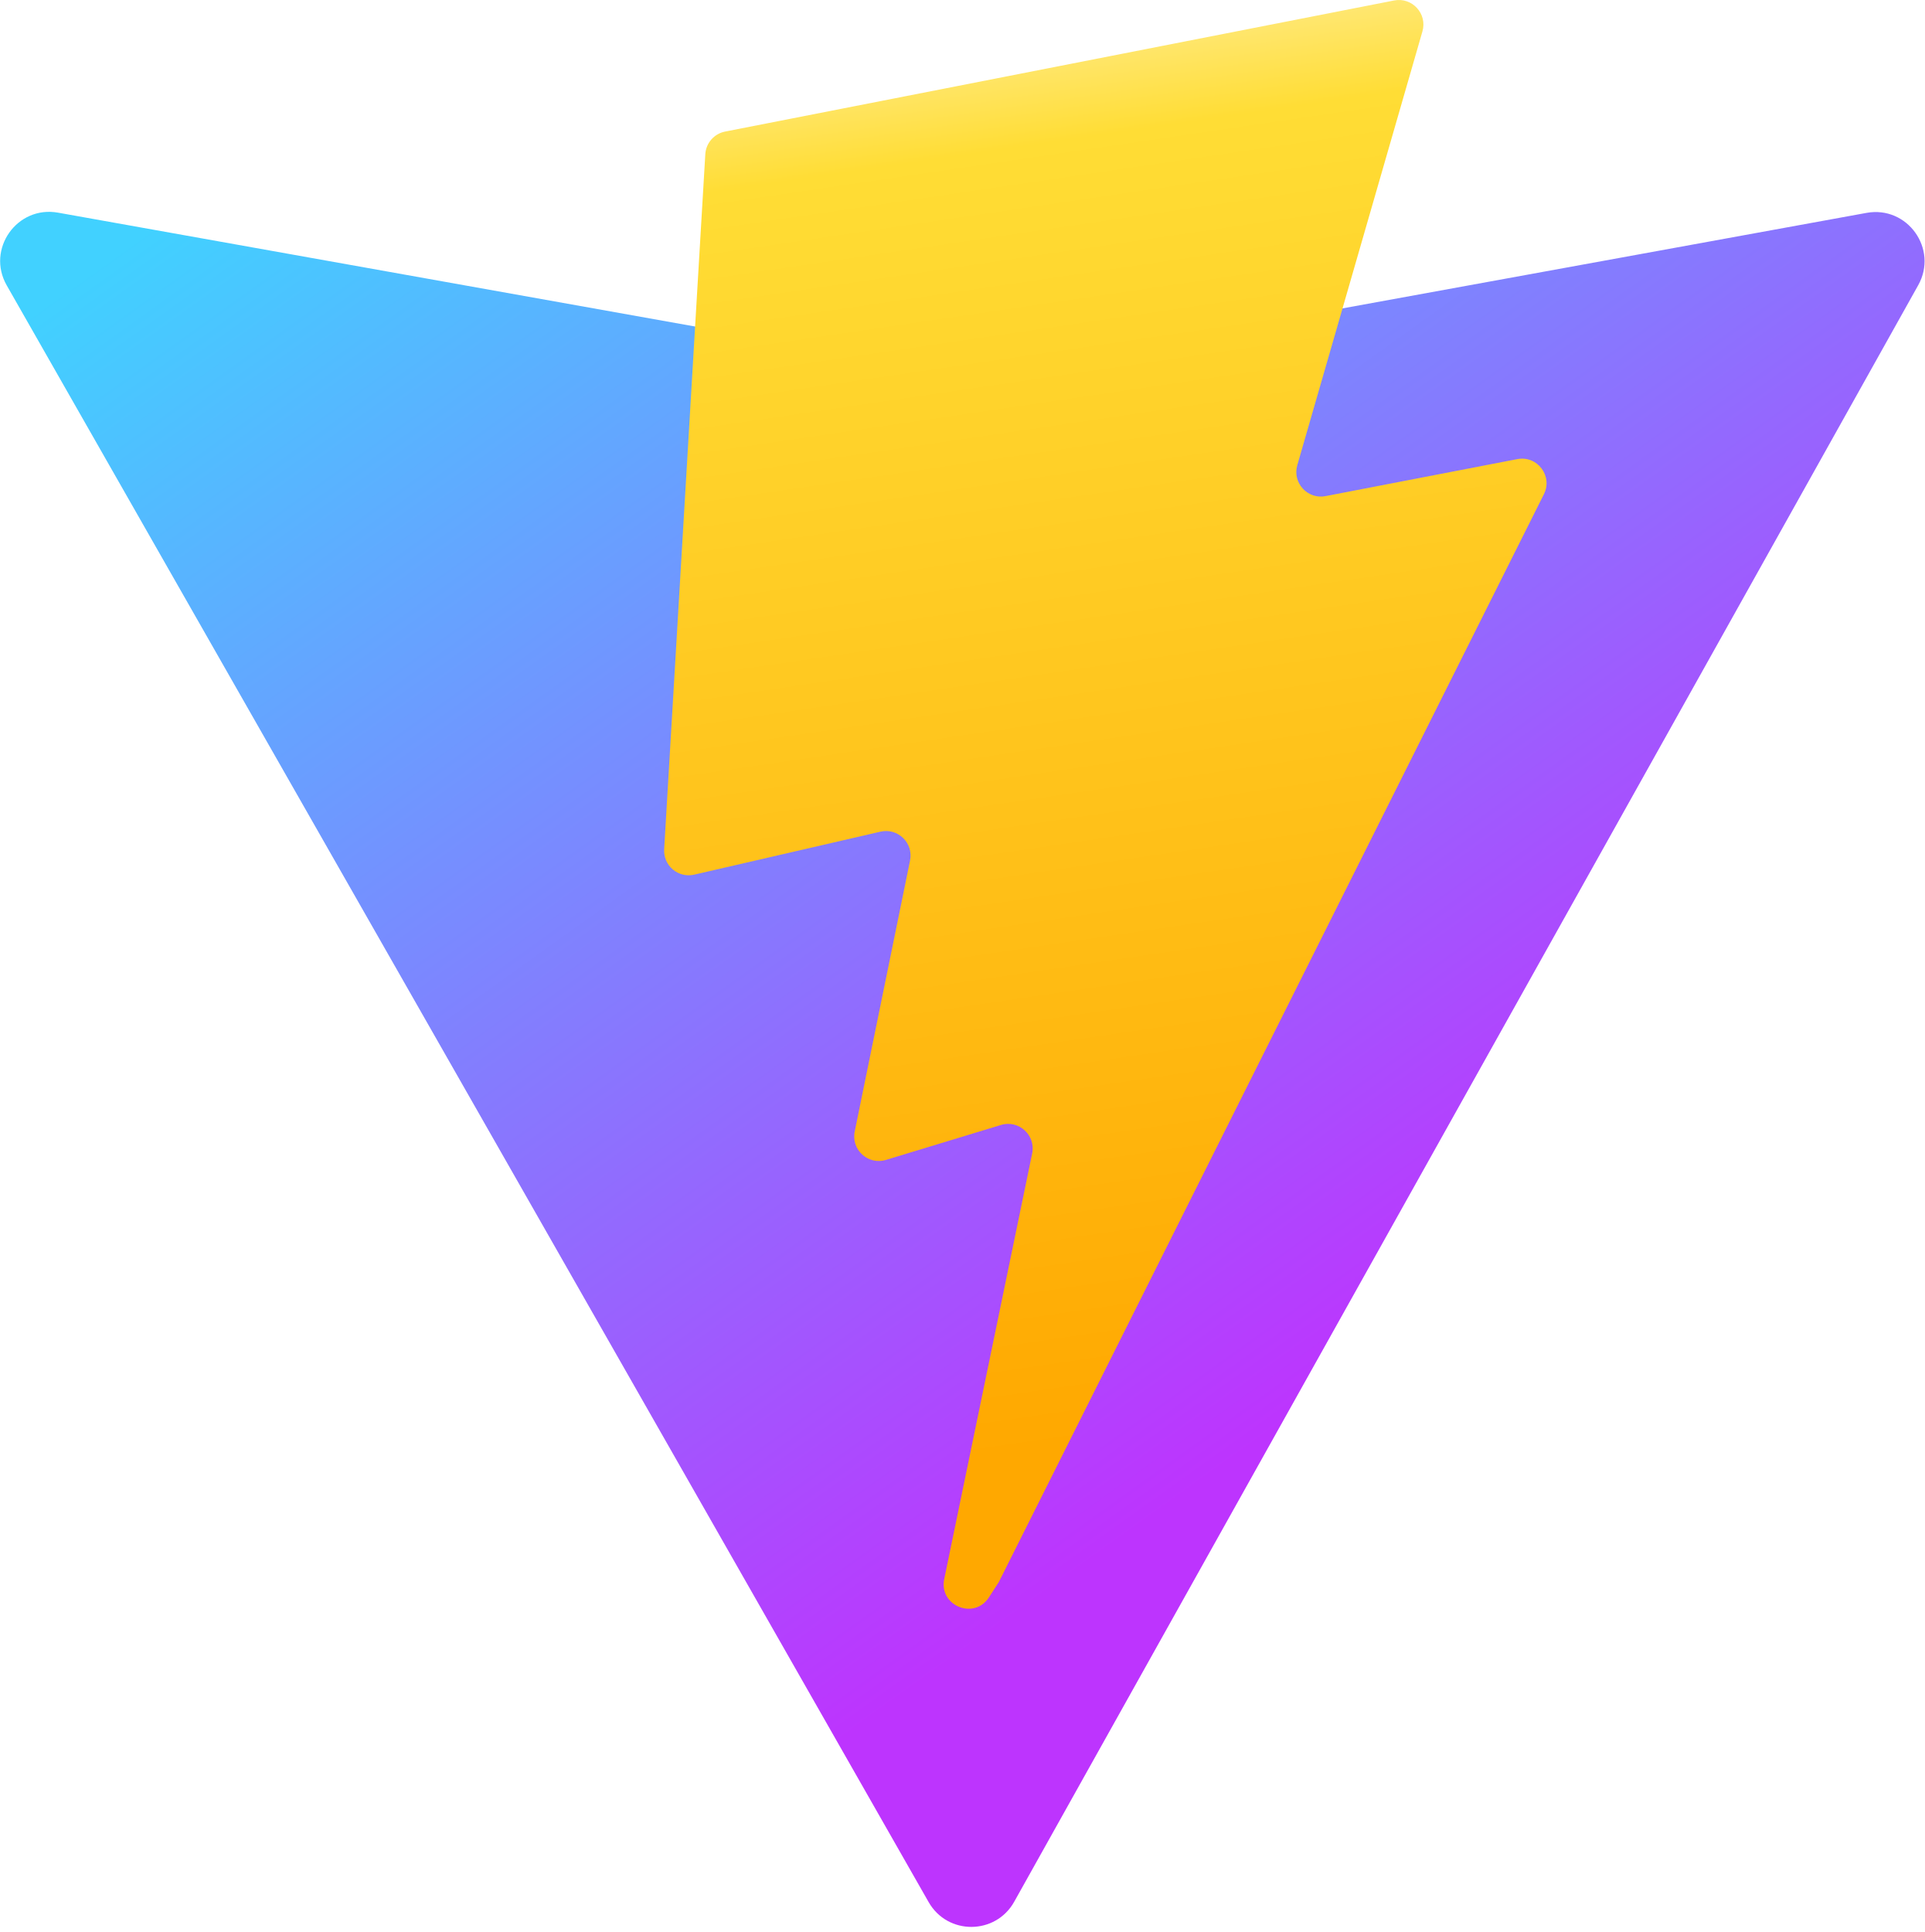
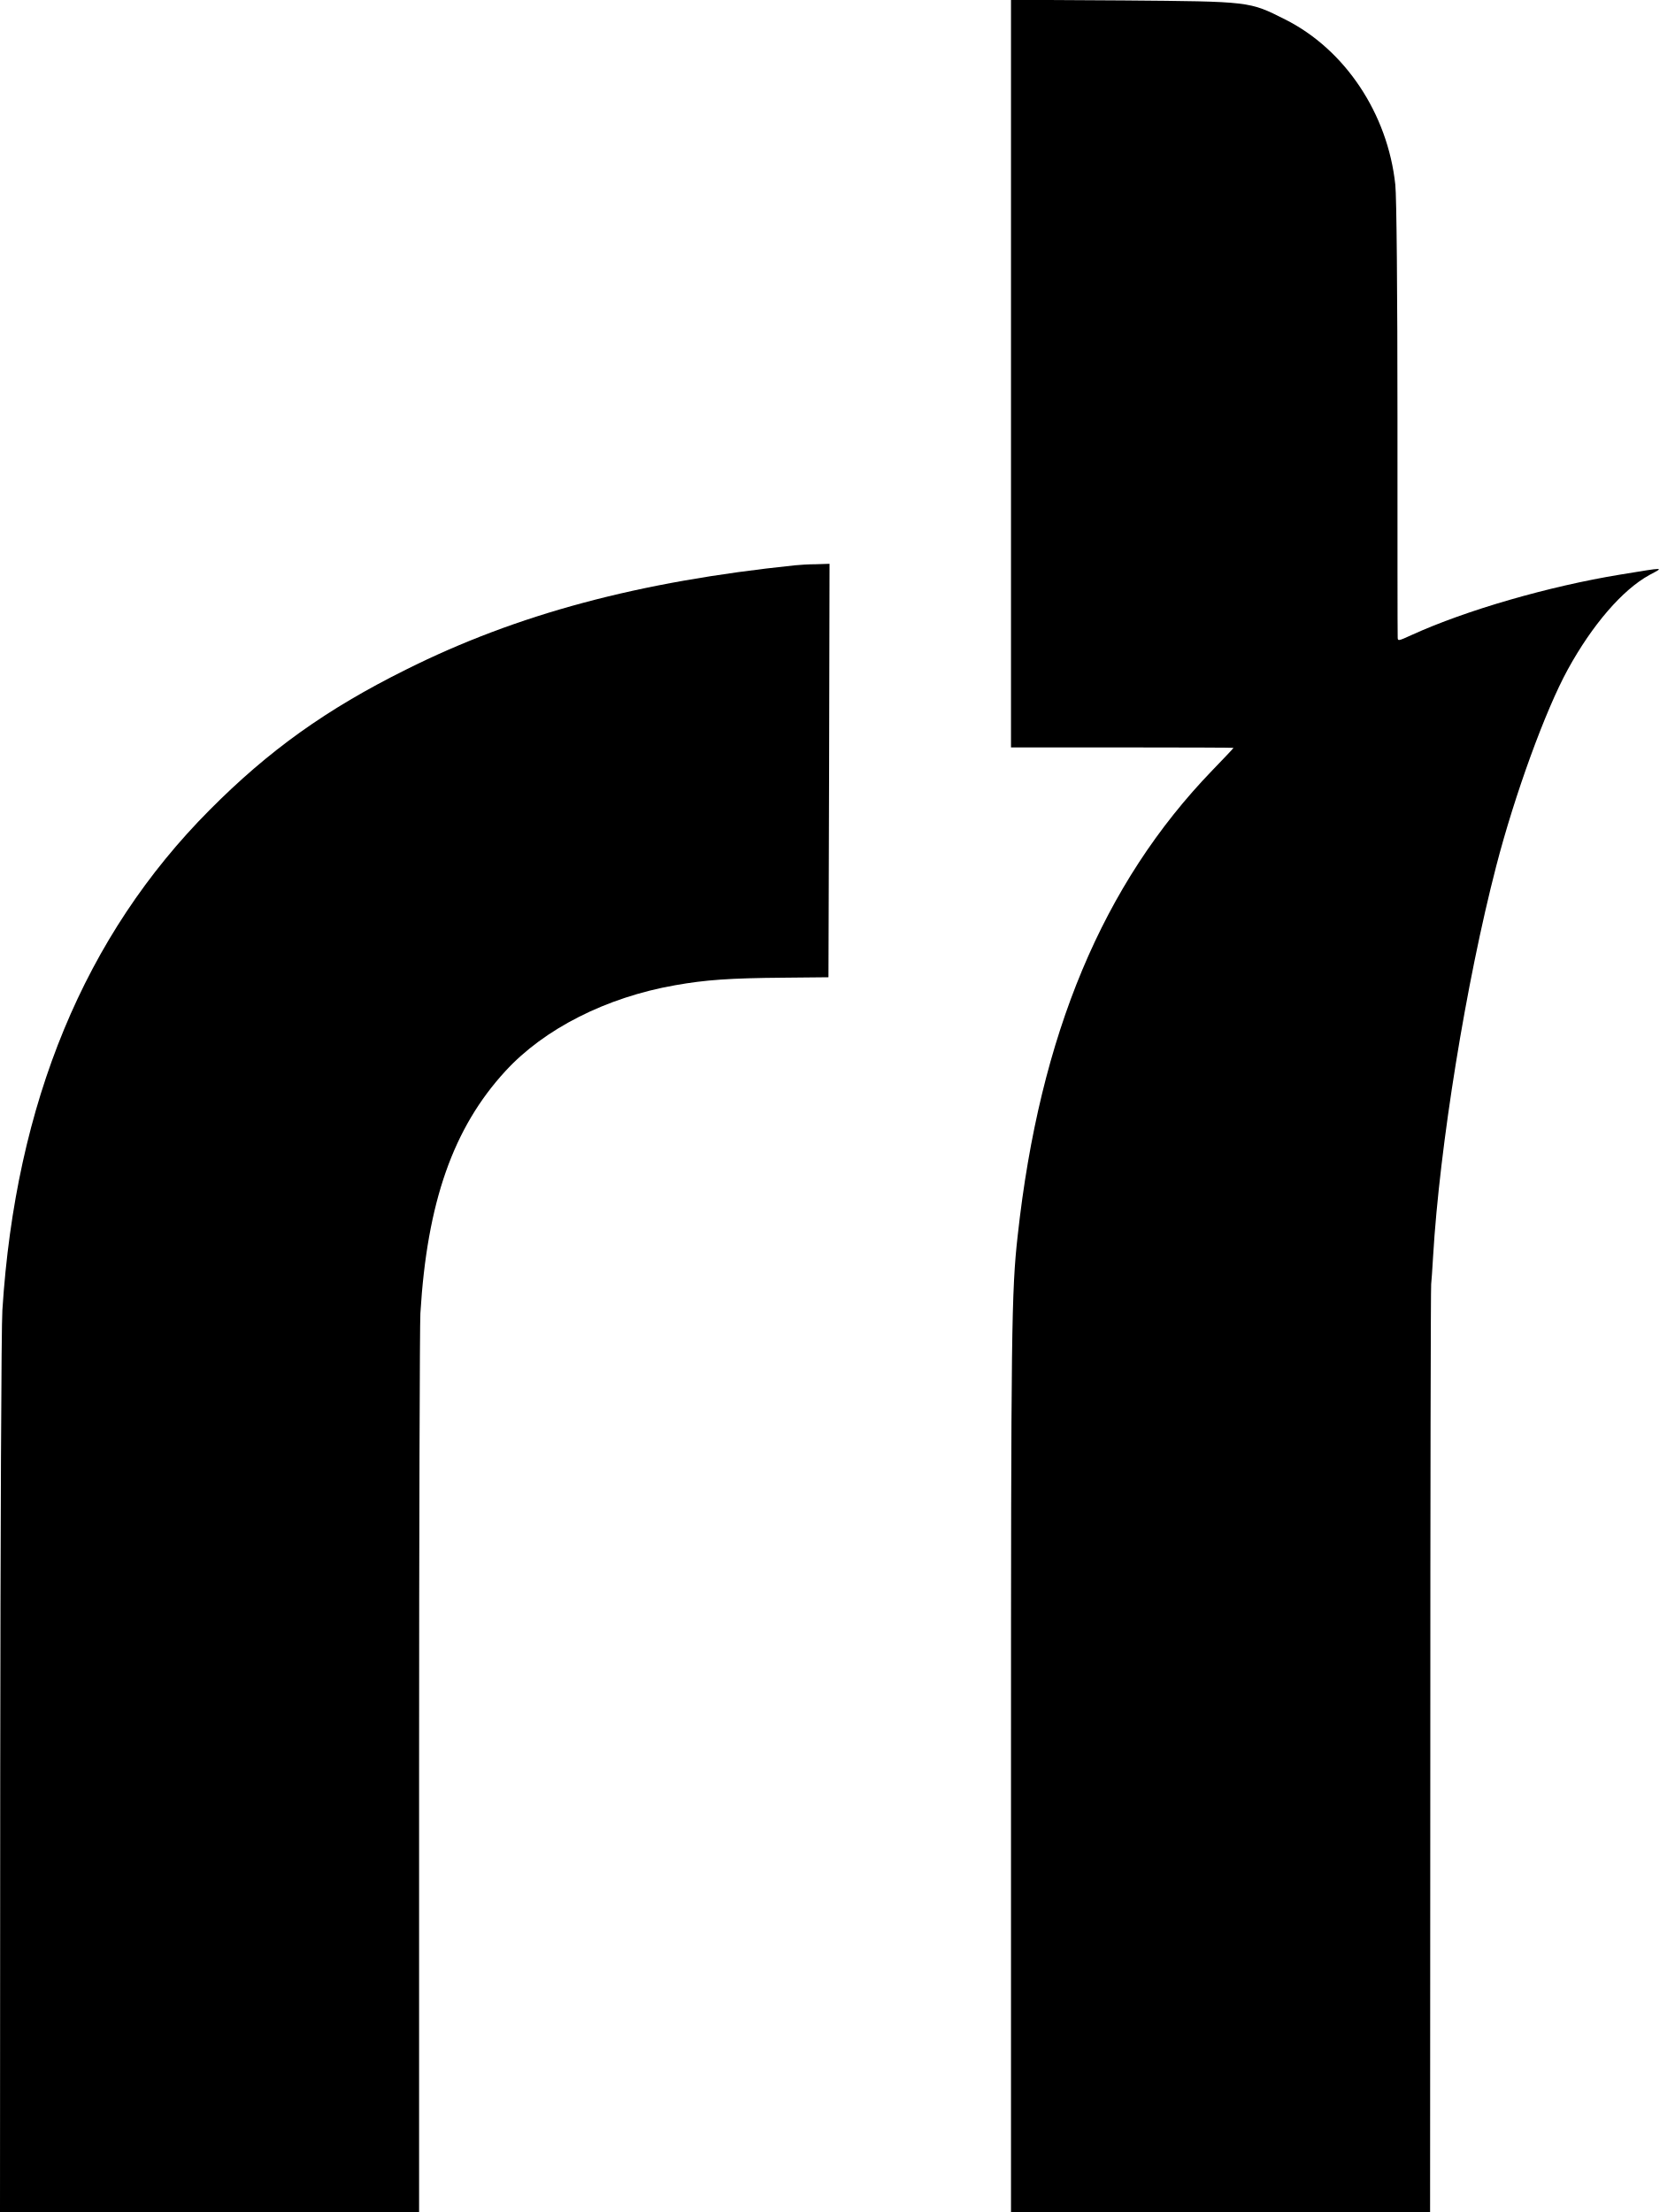
- <svg xmlns="http://www.w3.org/2000/svg" aria-hidden="true" role="img" class="iconify iconify--logos" width="31.88" height="32" preserveAspectRatio="xMidYMid meet" viewBox="0 0 256 257">
-   <defs>
-     <linearGradient id="IconifyId1813088fe1fbc01fb466" x1="-.828%" x2="57.636%" y1="7.652%" y2="78.411%">
-       <stop offset="0%" stop-color="#41D1FF" />
-       <stop offset="100%" stop-color="#BD34FE" />
-     </linearGradient>
-     <linearGradient id="IconifyId1813088fe1fbc01fb467" x1="43.376%" x2="50.316%" y1="2.242%" y2="89.03%">
-       <stop offset="0%" stop-color="#FFEA83" />
-       <stop offset="8.333%" stop-color="#FFDD35" />
-       <stop offset="100%" stop-color="#FFA800" />
-     </linearGradient>
-   </defs>
-   <path fill="url(#IconifyId1813088fe1fbc01fb466)" d="M255.153 37.938L134.897 252.976c-2.483 4.44-8.862 4.466-11.382.048L.875 37.958c-2.746-4.814 1.371-10.646 6.827-9.67l120.385 21.517a6.537 6.537 0 0 0 2.322-.004l117.867-21.483c5.438-.991 9.574 4.796 6.877 9.62Z" />
-   <path fill="url(#IconifyId1813088fe1fbc01fb467)" d="M185.432.063L96.44 17.501a3.268 3.268 0 0 0-2.634 3.014l-5.474 92.456a3.268 3.268 0 0 0 3.997 3.378l24.777-5.718c2.318-.535 4.413 1.507 3.936 3.838l-7.361 36.047c-.495 2.426 1.782 4.5 4.151 3.78l15.304-4.649c2.372-.72 4.652 1.36 4.15 3.788l-11.698 56.621c-.732 3.542 3.979 5.473 5.943 2.437l1.313-2.028l72.516-144.72c1.215-2.423-.88-5.186-3.54-4.672l-25.505 4.922c-2.396.462-4.435-1.77-3.759-4.114l16.646-57.705c.677-2.35-1.37-4.583-3.769-4.113Z" />
+ <svg xmlns="http://www.w3.org/2000/svg" version="1.0" width="775pt" height="1024pt" viewBox="0 0 775 1024" preserveAspectRatio="xMidYMid meet">
+   <g transform="translate(0,1024) scale(0.1,-0.1)" fill="#000000" stroke="none">
+     <path d="M4680 8511 l0 -1731 515 0 c283 0 515 -1 515 -2 0 -2 -44 -48 -97 -103 -508 -526 -800 -1224 -902 -2155 -29 -257 -31 -446 -31 -2447 l0 -2073 970 0 970 0 1 2138 c0 1175 2 2146 4 2157 1 11 6 70 9 130 30 507 153 1269 292 1805 86 332 228 722 331 910 114 208 254 370 378 438 69 37 79 37 -135 2 -330 -54 -714 -165 -964 -279 -66 -30 -66 -30 -66 -8 -1 12 -1 468 -1 1012 0 571 -4 1028 -10 1080 -35 329 -233 626 -510 765 -167 84 -158 83 -746 88 l-523 3 0 -1730z" />
+     <path d="M3680 7623 c-723 -75 -1287 -226 -1801 -483 -368 -183 -635 -374 -909 -650 -578 -581 -898 -1354 -959 -2315 -5 -71 -9 -1040 -10 -2152 l-1 -2023 970 0 970 0 0 2038 c0 1120 3 2075 6 2122 31 515 152 859 394 1122 179 195 466 341 785 397 141 25 252 33 505 35 l205 2 3 957 2 957 -62 -2 c-35 0 -79 -3 -98 -5z" />
+   </g>
</svg>
